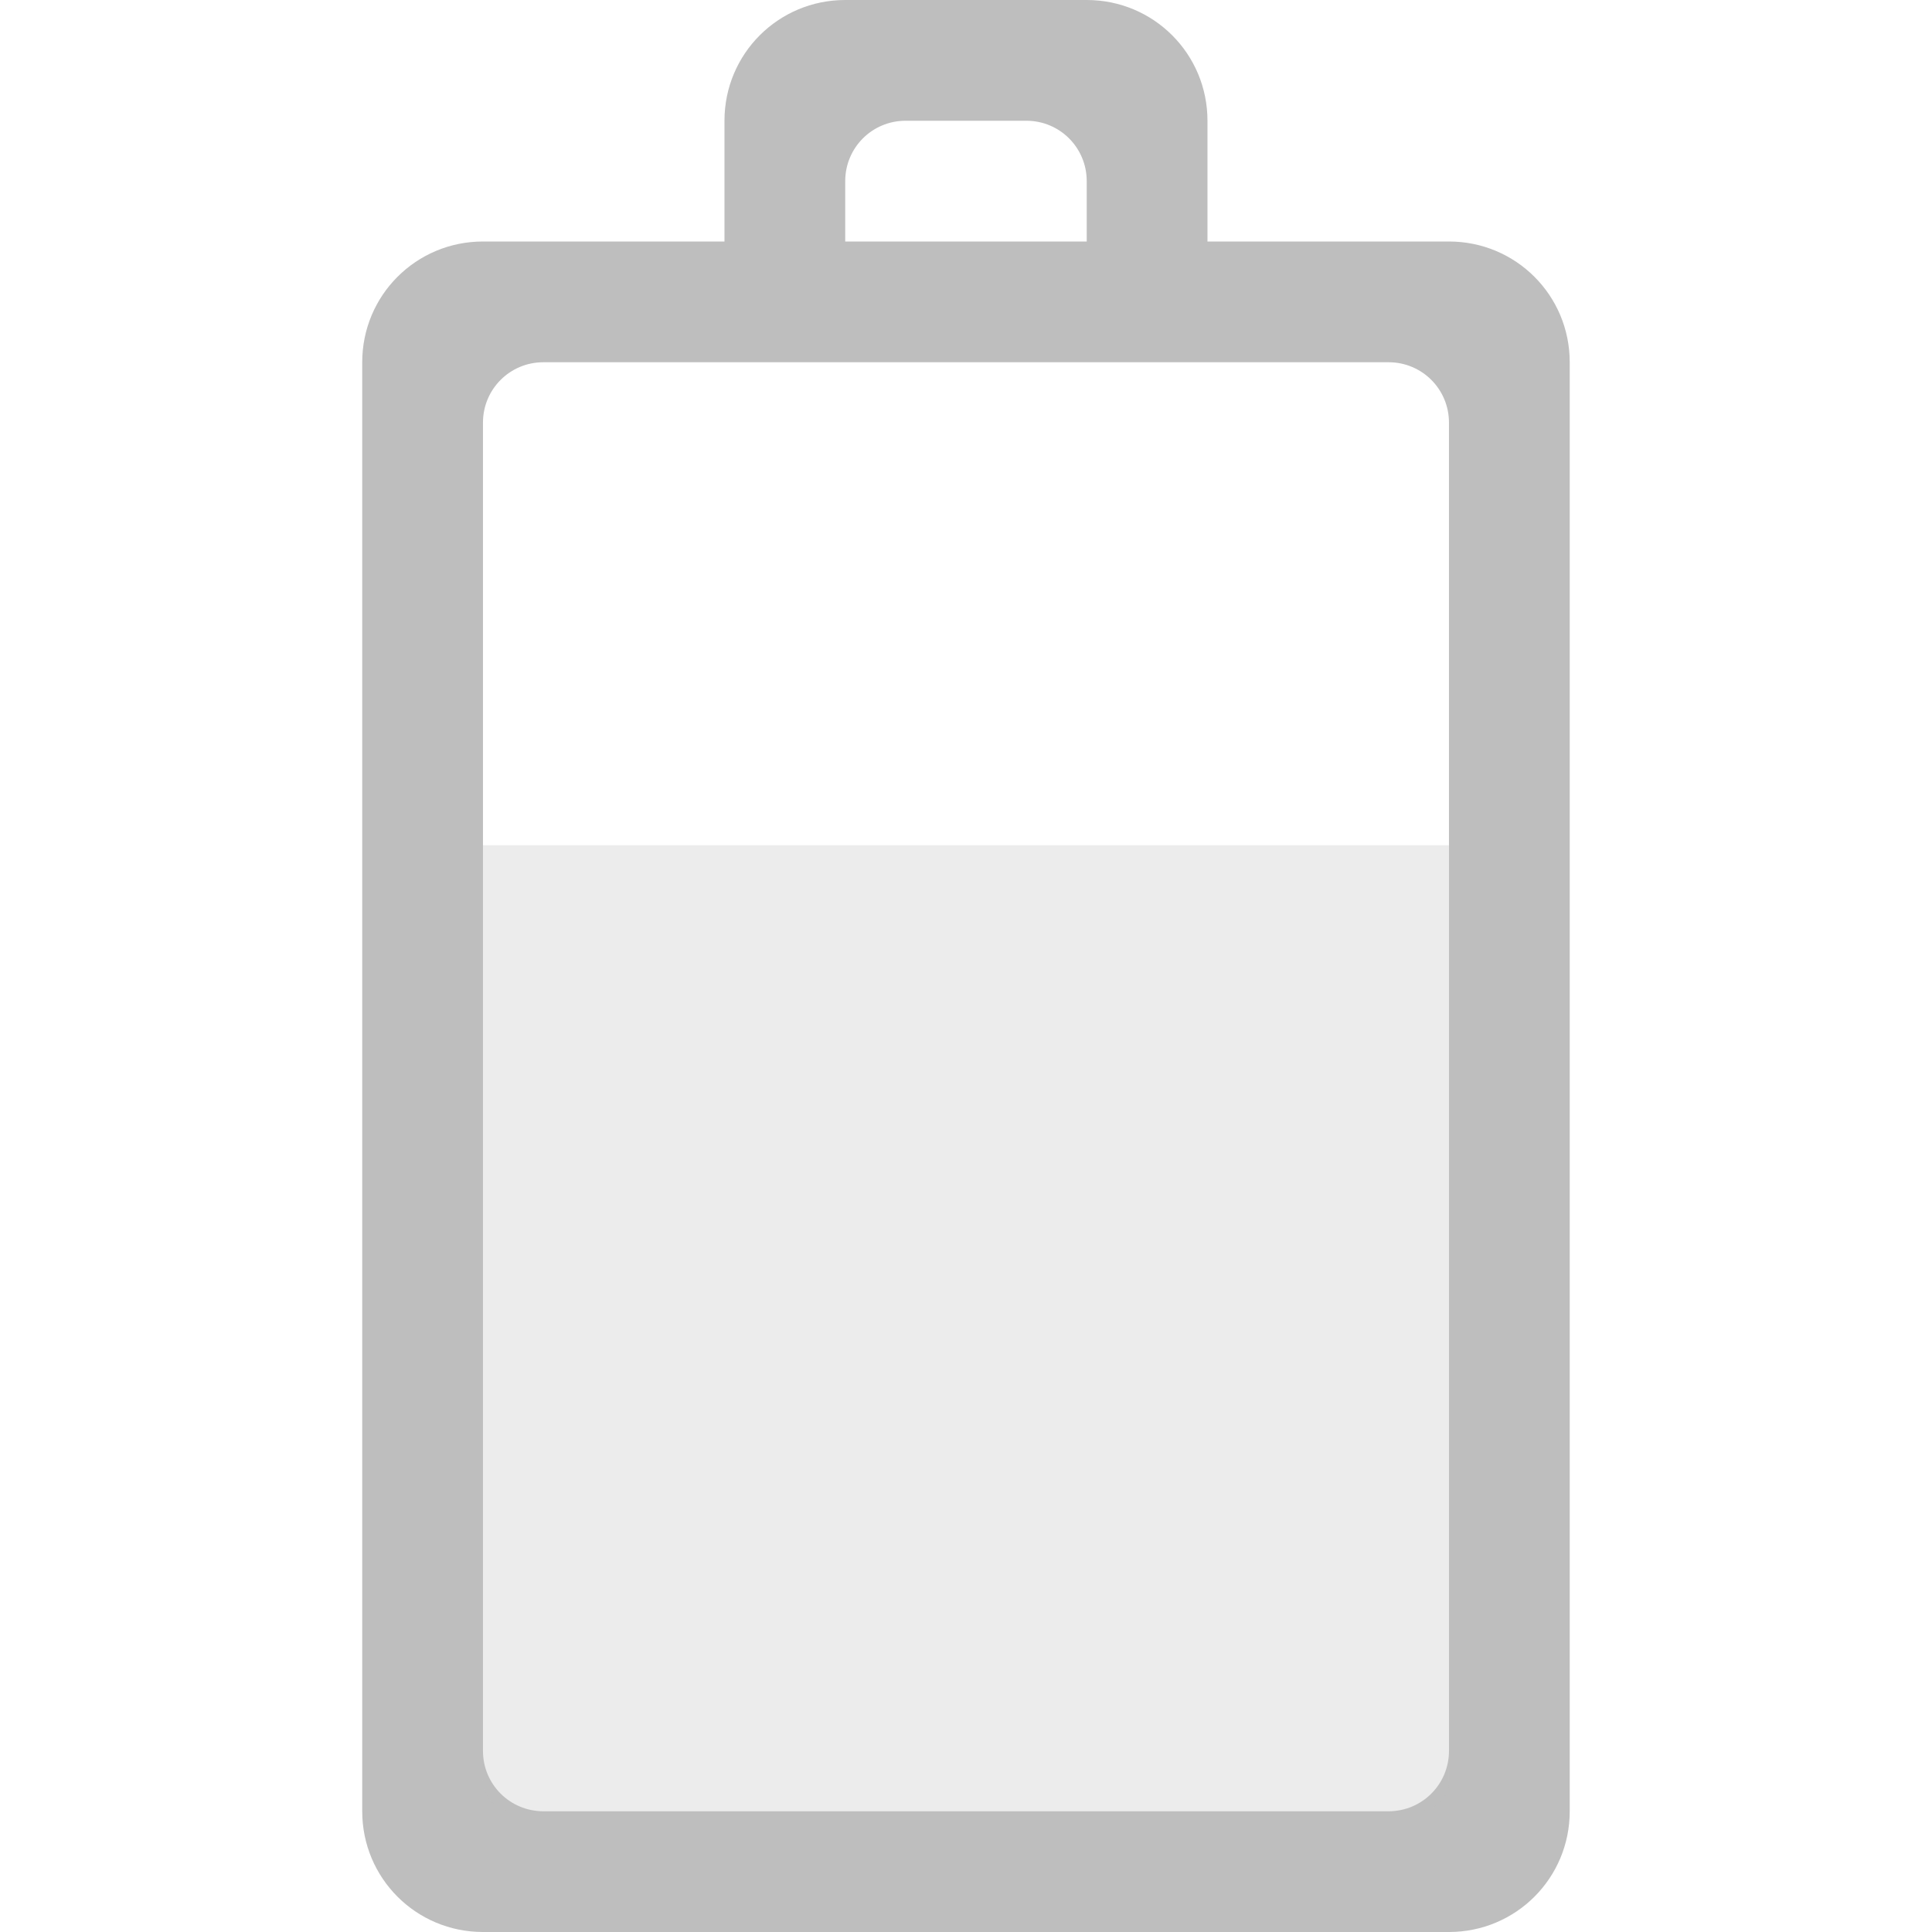
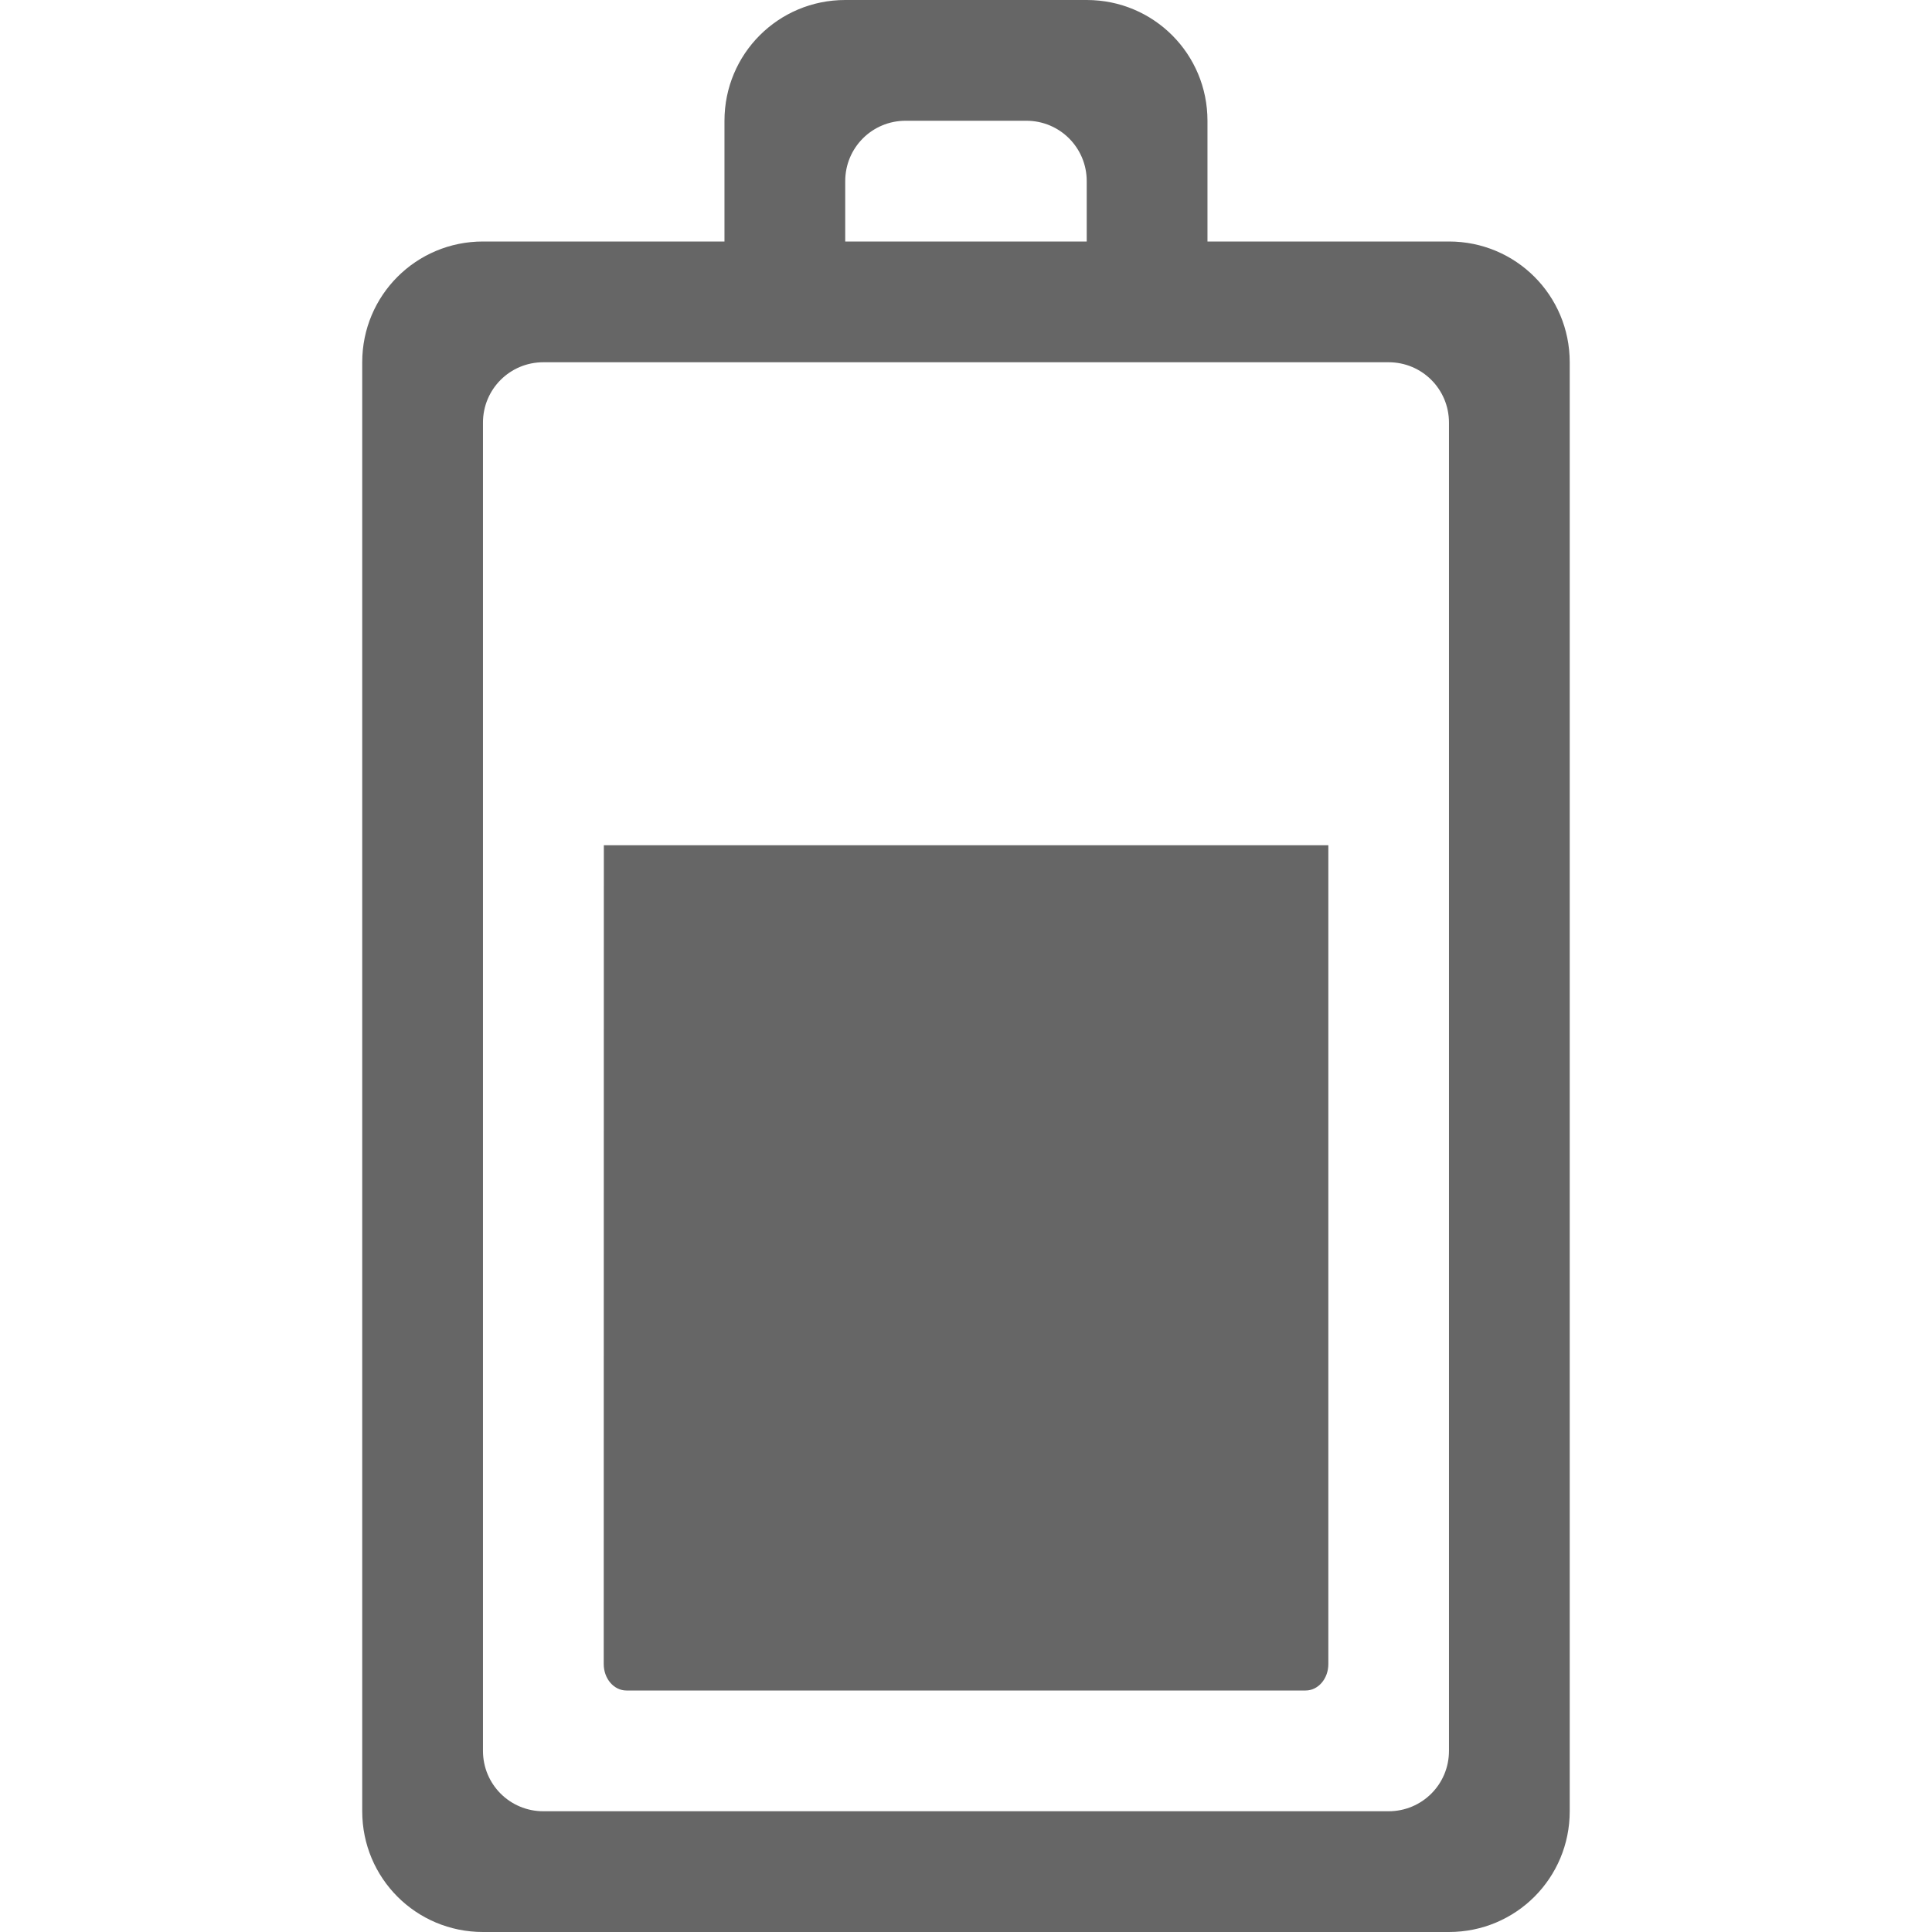
<svg xmlns="http://www.w3.org/2000/svg" height="16" id="svg7384" version="1.1" width="16">
  <defs id="defs7386" />
  <g id="layer9" style="display:inline" transform="translate(-293.0002,562)">
-     <path d="m 296,-547 c 0,0.554 0.446,1 1,1 l 8,0 c 0.554,0 1,-0.446 1,-1 l 0,-12 c 0,-0.554 -0.446,-1 -1,-1 l -2,0 0,-1 c 0,-0.554 -0.446,-1 -1,-1 l -2,0 c -0.554,0 -1,0.446 -1,1 l 0,1 -2,0 c -0.554,0 -1,0.446 -1,1 z m 1,-0.5 0,-11 c 0,-0.277 0.223,-0.5 0.5,-0.5 l 7,0 c 0.277,0 0.5,0.223 0.5,0.5 l 0,11 c 0,0.277 -0.223,0.5 -0.5,0.5 l -7,0 c -0.277,0 -0.5,-0.223 -0.5,-0.5 z m 3,-12.5 0,-0.5 c 0,-0.277 0.223,-0.5 0.5,-0.5 l 1,0 c 0.277,0 0.5,0.223 0.5,0.5 l 0,0.5 z" id="path13242" style="color:#bebebe;display:inline;overflow:visible;visibility:visible;fill:#bebebe;fill-opacity:1;fill-rule:nonzero;stroke:none;stroke-width:1;marker:none;enable-background:accumulate" />
-     <path style="color:#bebebe;display:inline;overflow:visible;visibility:visible;opacity:0.3;fill:#bebebe;fill-opacity:1;fill-rule:nonzero;stroke:none;stroke-width:1;marker:none;enable-background:accumulate" id="path4147" d="m 297,-547.25 c 0,0.139 0.112,0.25 0.25,0.25 l 7.5,0 c 0.139,0 0.25,-0.112 0.25,-0.25 l 0,-7.75 -8,0 z" />
+     <path d="m 296,-547 c 0,0.554 0.446,1 1,1 l 8,0 c 0.554,0 1,-0.446 1,-1 l 0,-12 c 0,-0.554 -0.446,-1 -1,-1 l -2,0 0,-1 c 0,-0.554 -0.446,-1 -1,-1 l -2,0 c -0.554,0 -1,0.446 -1,1 l 0,1 -2,0 c -0.554,0 -1,0.446 -1,1 z m 1,-0.5 0,-11 c 0,-0.277 0.223,-0.5 0.5,-0.5 l 7,0 c 0.277,0 0.5,0.223 0.5,0.5 l 0,11 c 0,0.277 -0.223,0.5 -0.5,0.5 l -7,0 c -0.277,0 -0.5,-0.223 -0.5,-0.5 z m 3,-12.5 0,-0.5 c 0,-0.277 0.223,-0.5 0.5,-0.5 l 1,0 c 0.277,0 0.5,0.223 0.5,0.5 l 0,0.5 z" id="path13242" style="color:#bebebe;display:inline;overflow:visible;visibility:visible;fill:#666666;fill-opacity:1;fill-rule:nonzero;stroke:none;stroke-width:1;marker:none;enable-background:accumulate" />
+     <path style="color:#bebebe;display:inline;overflow:visible;visibility:visible;opacity:1;fill:#666666;fill-opacity:1;fill-rule:nonzero;stroke:none;stroke-width:1;marker:none;enable-background:accumulate" id="path4147" d="m 298,-548.219 c 0,0.121 0.084,0.219 0.188,0.219 h 5.625 c 0.104,0 0.188,-0.098 0.188,-0.219 v -6.781 h -6 z" />
  </g>
  <g id="layer10" style="display:inline" transform="translate(-293.0002,562)" />
  <g id="layer11" transform="translate(-293.0002,562)" />
  <g id="layer13" style="display:inline" transform="translate(-293.0002,562)" />
  <g id="layer14" transform="translate(-293.0002,562)" />
  <g id="layer15" style="display:inline" transform="translate(-293.0002,562)" />
  <g id="g71291" style="display:inline" transform="translate(-293.0002,562)" />
  <g id="g4953" style="display:inline" transform="translate(-293.0002,562)" />
  <g id="layer12" style="display:inline" transform="translate(-293.0002,562)" />
</svg>
